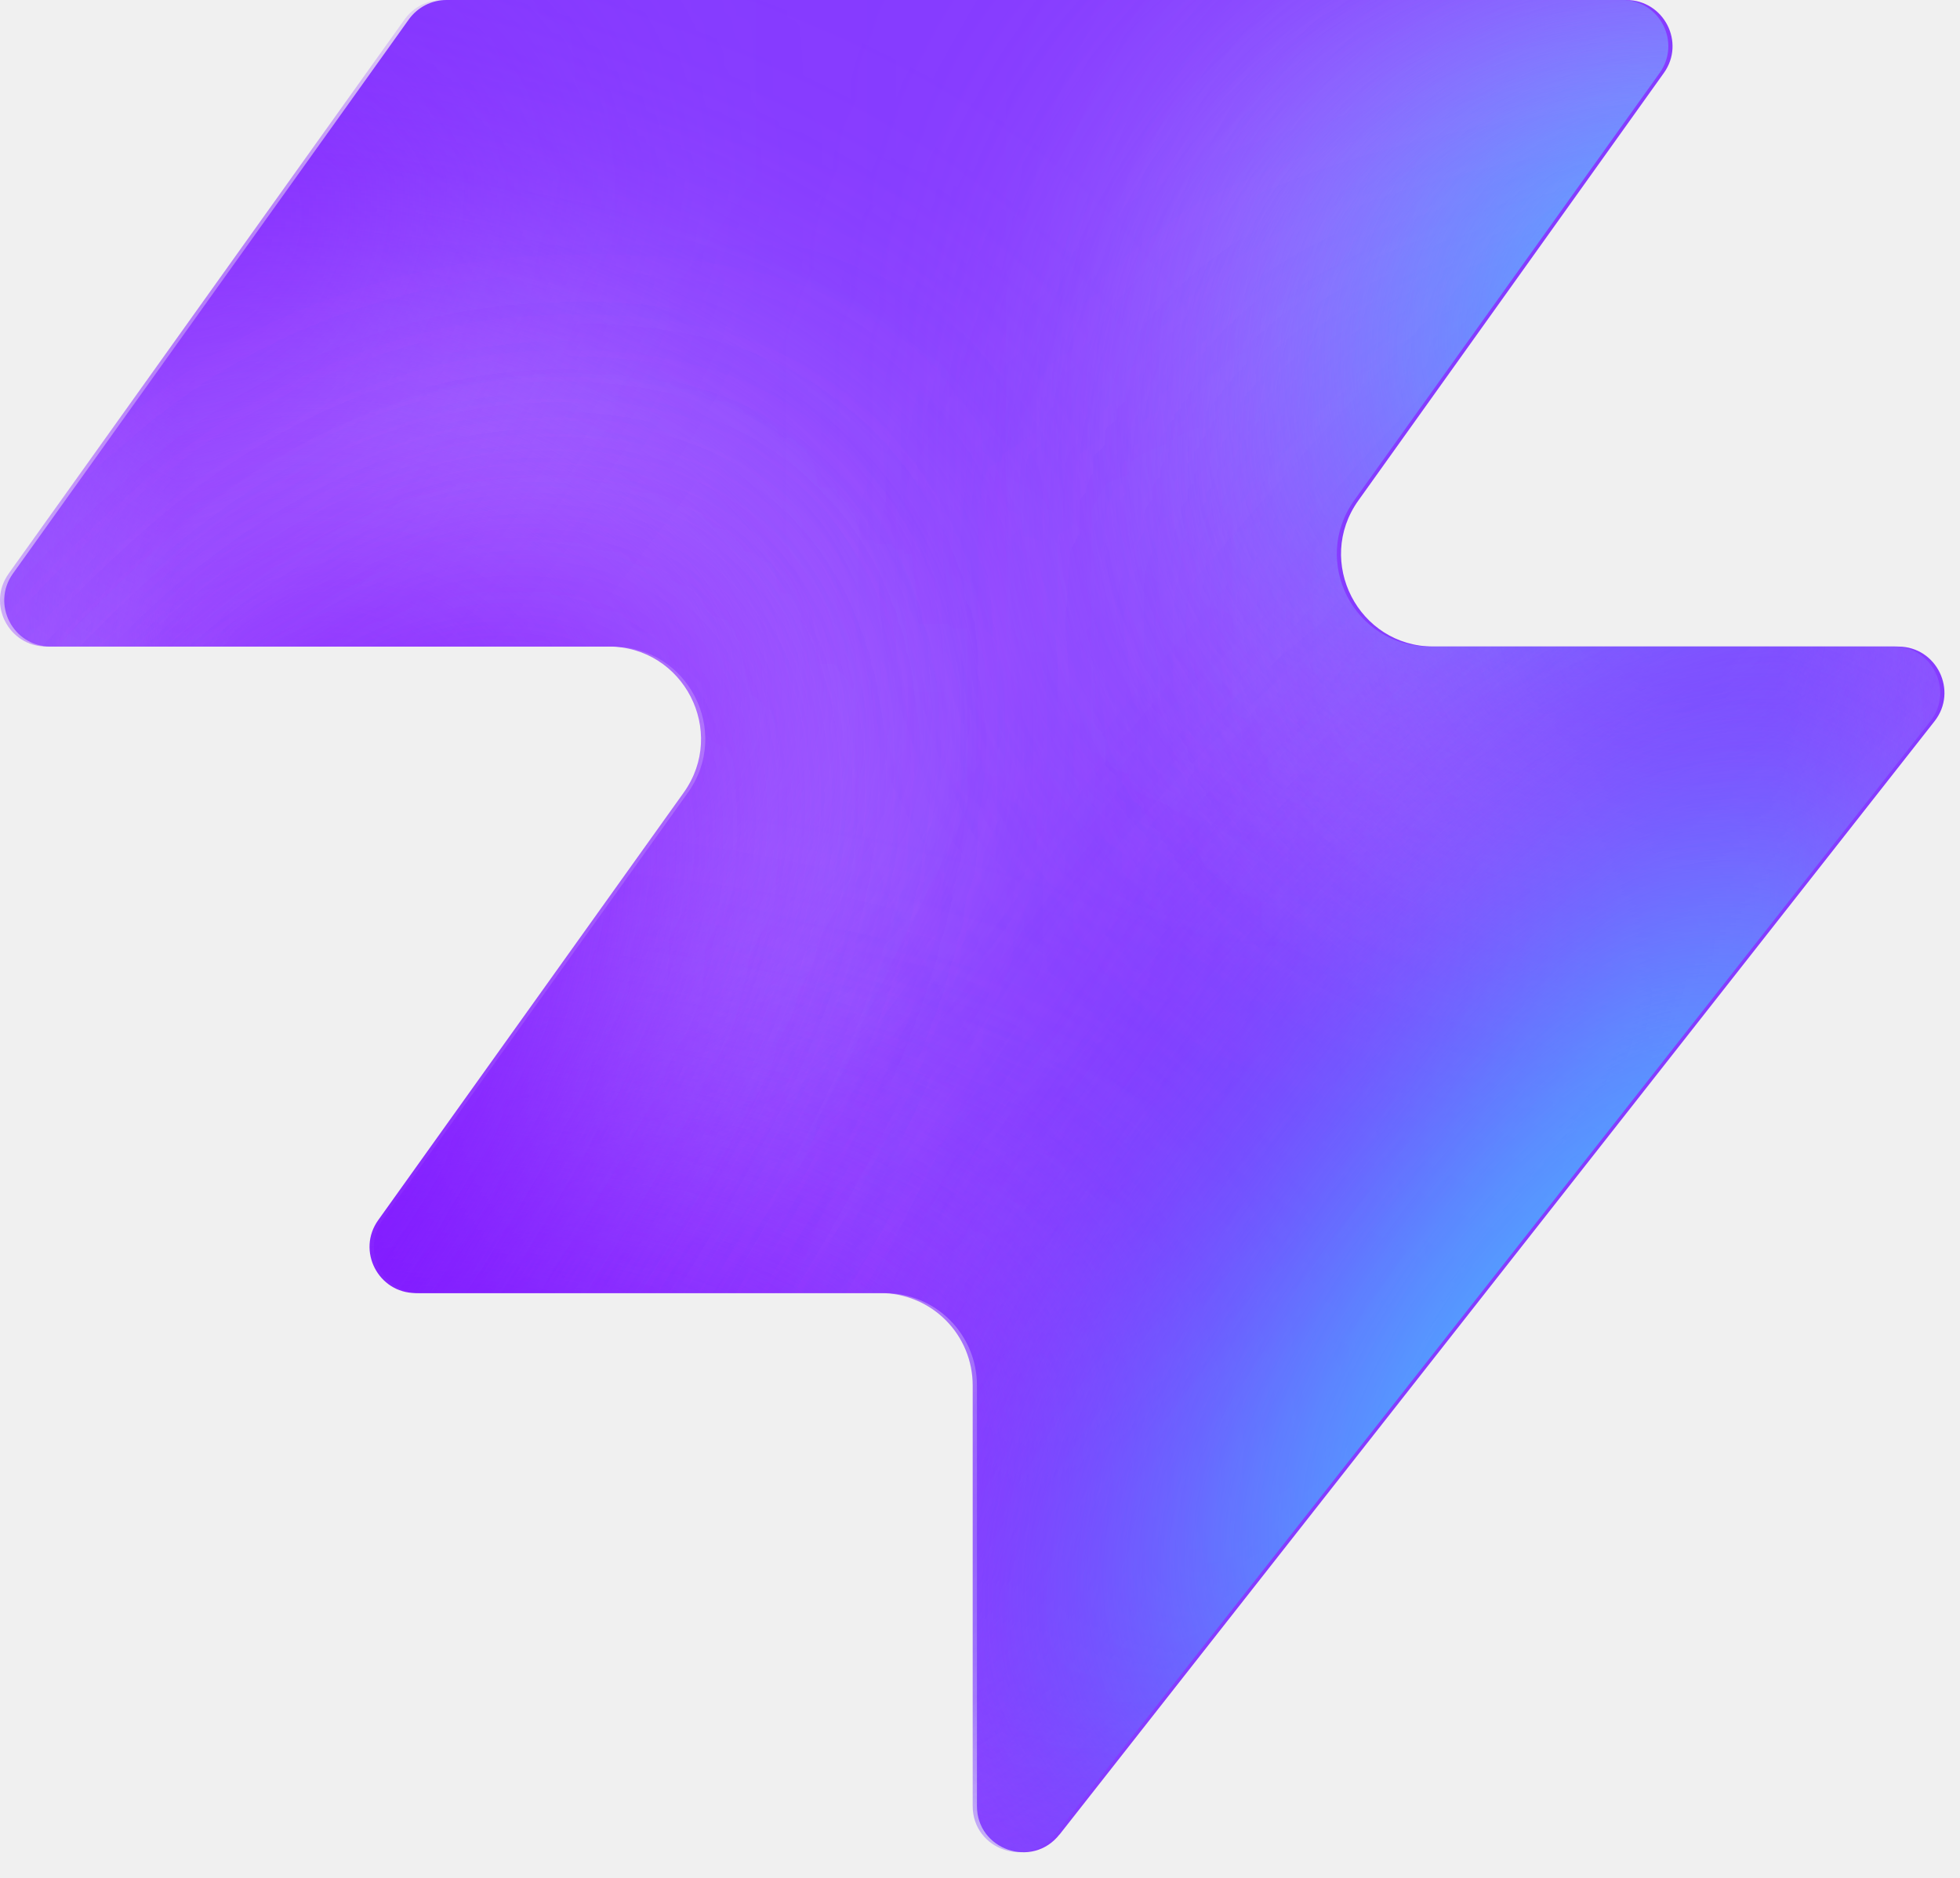
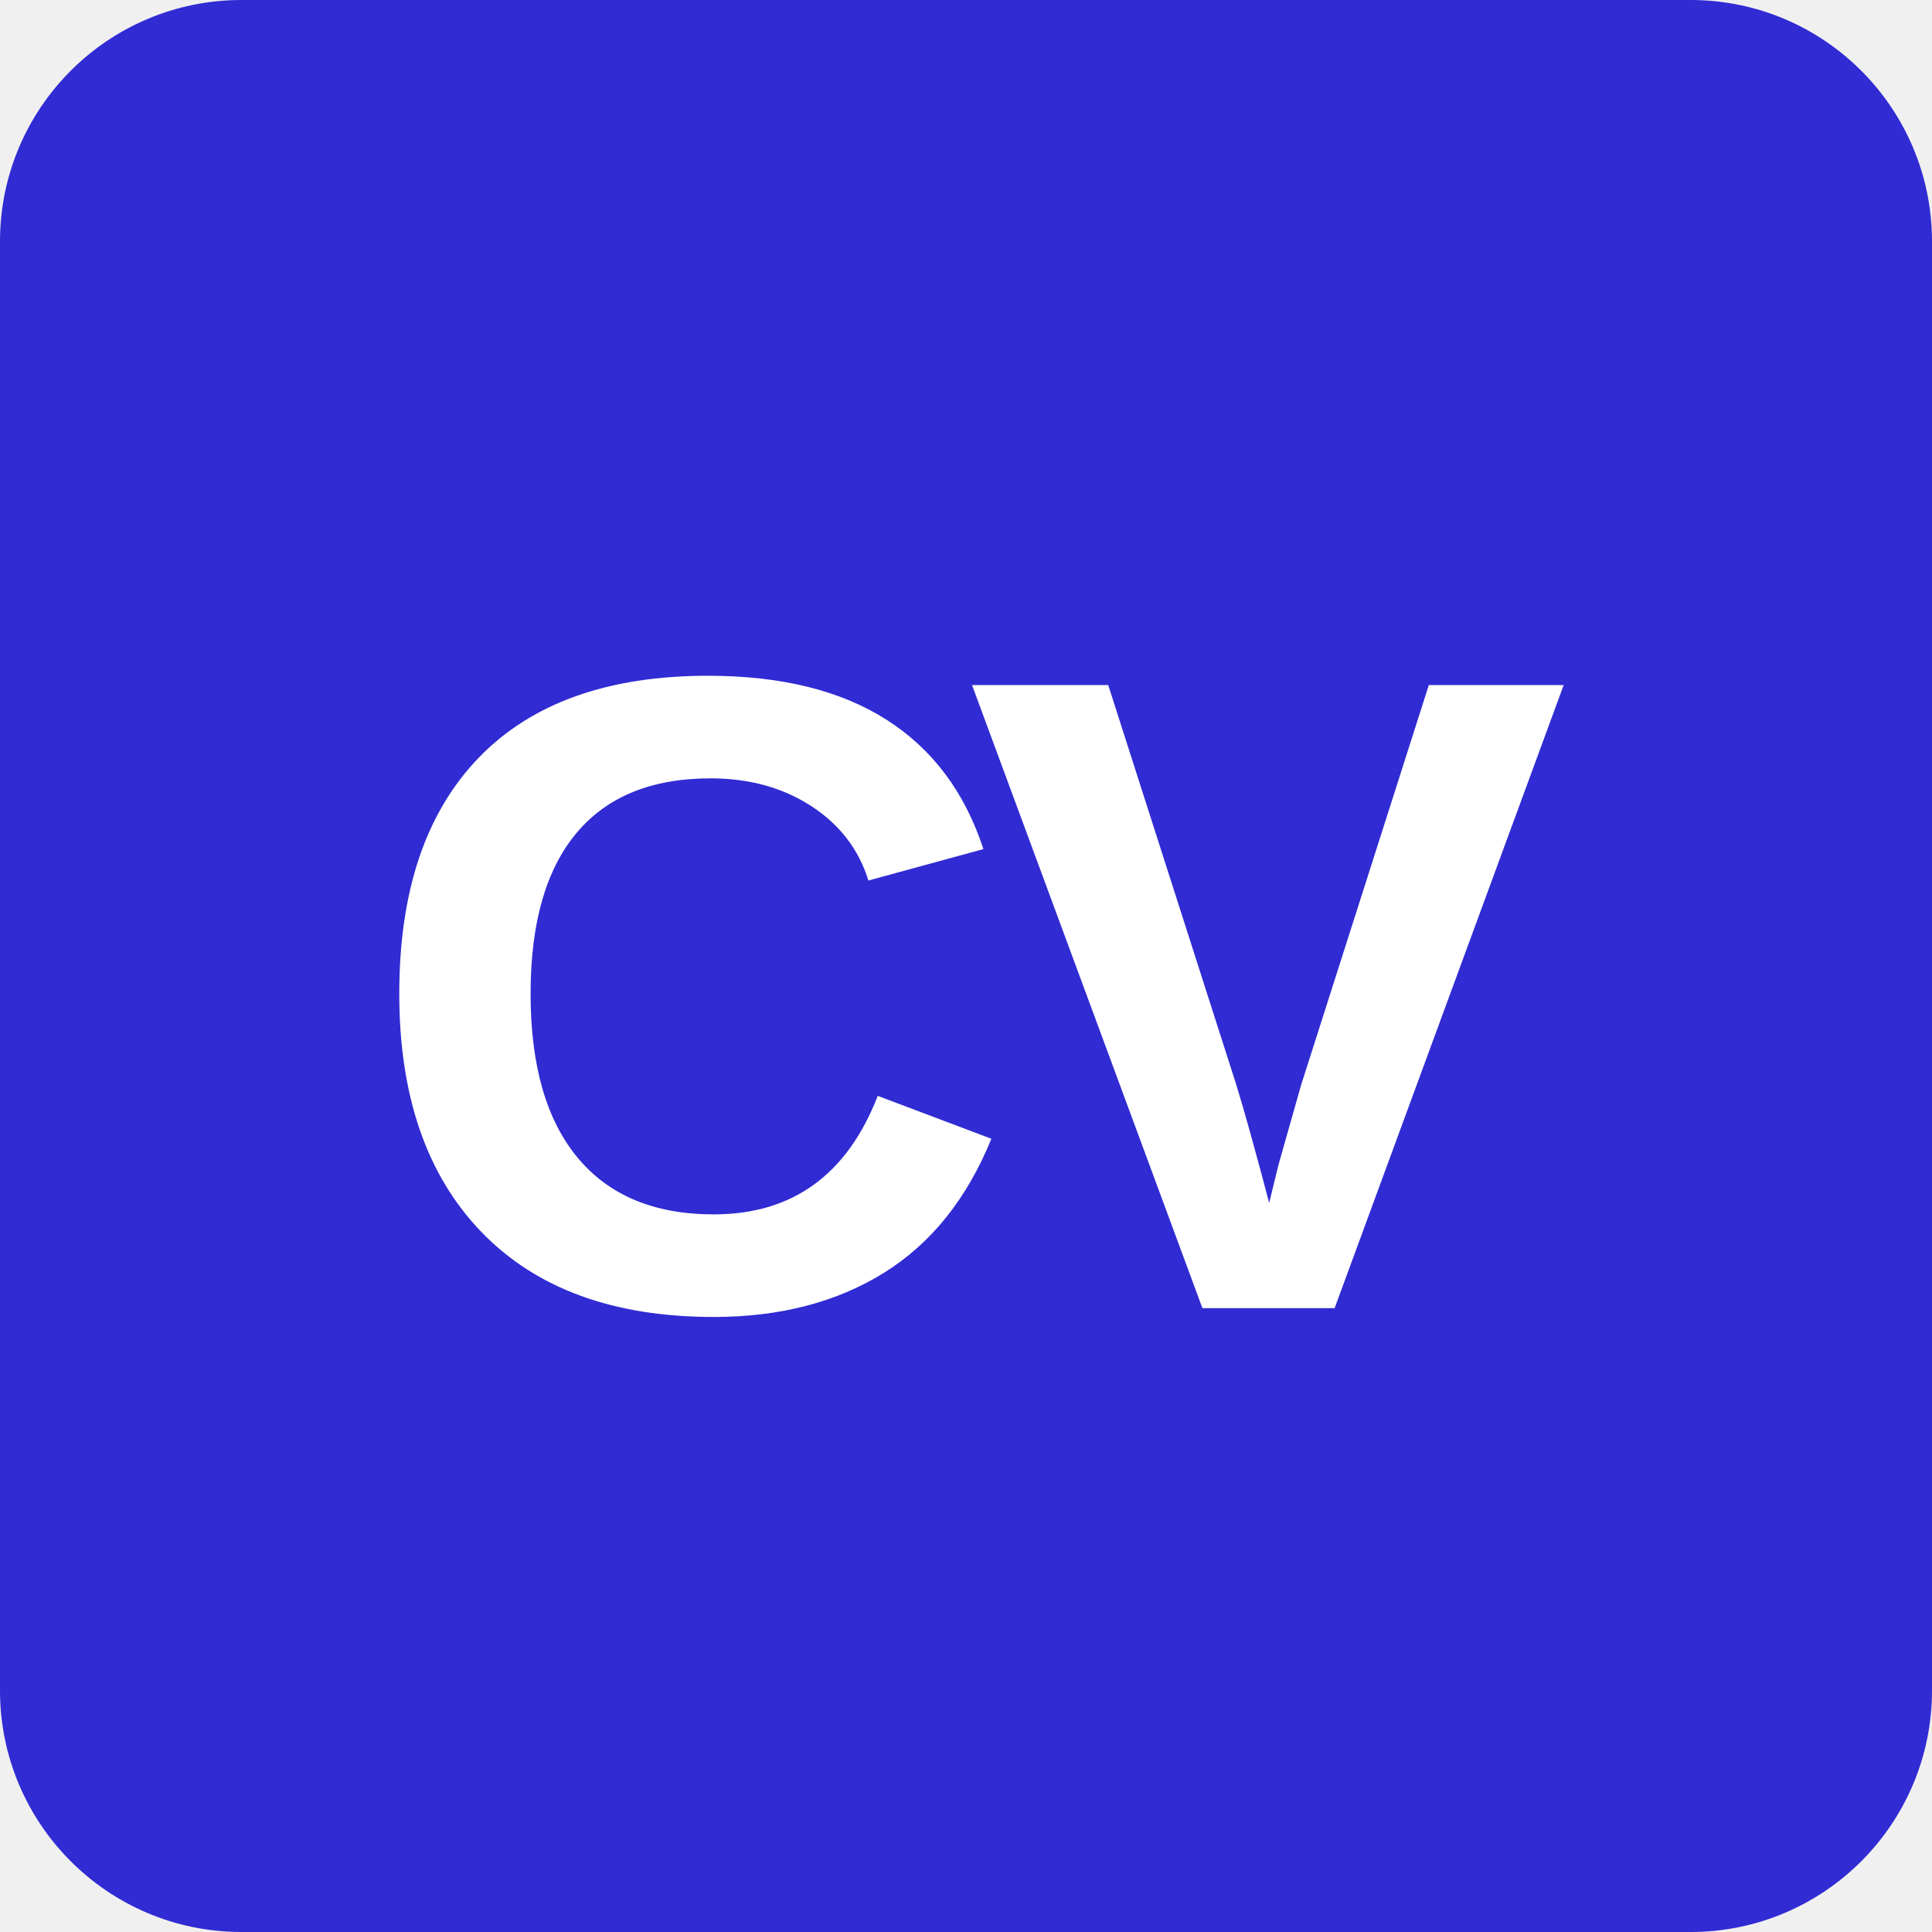
- <svg xmlns="http://www.w3.org/2000/svg" width="48" height="46" fill="none" viewBox="0 0 48 46">
-   <path fill="#863bff" d="M25.946 44.938c-.664.845-2.021.375-2.021-.698V33.937a2.26 2.26 0 0 0-2.262-2.262H10.287c-.92 0-1.456-1.04-.92-1.788l7.48-10.471c1.07-1.497 0-3.578-1.842-3.578H1.237c-.92 0-1.456-1.04-.92-1.788L10.013.474c.214-.297.556-.474.92-.474h28.894c.92 0 1.456 1.04.92 1.788l-7.48 10.471c-1.07 1.498 0 3.579 1.842 3.579h11.377c.943 0 1.473 1.088.89 1.83L25.947 44.94z" style="fill:#863bff;fill:color(display-p3 .525 .23 1);fill-opacity:1" />
-   <mask id="a" width="48" height="46" x="0" y="0" maskUnits="userSpaceOnUse" style="mask-type:alpha">
-     <path fill="#000" d="M25.842 44.938c-.664.844-2.021.375-2.021-.698V33.937a2.26 2.26 0 0 0-2.262-2.262H10.183c-.92 0-1.456-1.04-.92-1.788l7.48-10.471c1.07-1.498 0-3.579-1.842-3.579H1.133c-.92 0-1.456-1.04-.92-1.787L9.91.473c.214-.297.556-.474.92-.474h28.894c.92 0 1.456 1.04.92 1.788l-7.48 10.471c-1.07 1.498 0 3.578 1.842 3.578h11.377c.943 0 1.473 1.088.89 1.832L25.843 44.94z" style="fill:#000;fill-opacity:1" />
-   </mask>
-   <g mask="url(#a)">
-     <g filter="url(#b)">
-       <ellipse cx="5.508" cy="14.704" fill="#ede6ff" rx="5.508" ry="14.704" style="fill:#ede6ff;fill:color(display-p3 .927 .903 1);fill-opacity:1" transform="matrix(.00324 1 1 -.00324 -4.47 31.516)" />
-     </g>
-     <g filter="url(#c)">
-       <ellipse cx="10.399" cy="29.851" fill="#ede6ff" rx="10.399" ry="29.851" style="fill:#ede6ff;fill:color(display-p3 .927 .903 1);fill-opacity:1" transform="matrix(.00324 1 1 -.00324 -39.328 7.883)" />
-     </g>
-     <g filter="url(#d)">
-       <ellipse cx="5.508" cy="30.487" fill="#7e14ff" rx="5.508" ry="30.487" style="fill:#7e14ff;fill:color(display-p3 .492 .077 1);fill-opacity:1" transform="rotate(89.814 -25.913 -14.639)scale(1 -1)" />
-     </g>
-     <g filter="url(#e)">
-       <ellipse cx="5.508" cy="30.599" fill="#7e14ff" rx="5.508" ry="30.599" style="fill:#7e14ff;fill:color(display-p3 .492 .077 1);fill-opacity:1" transform="rotate(89.814 -32.644 -3.334)scale(1 -1)" />
-     </g>
-     <g filter="url(#f)">
-       <ellipse cx="5.508" cy="30.599" fill="#7e14ff" rx="5.508" ry="30.599" style="fill:#7e14ff;fill:color(display-p3 .492 .077 1);fill-opacity:1" transform="matrix(.00324 1 1 -.00324 -34.34 30.47)" />
-     </g>
-     <g filter="url(#g)">
-       <ellipse cx="14.072" cy="22.078" fill="#ede6ff" rx="14.072" ry="22.078" style="fill:#ede6ff;fill:color(display-p3 .927 .903 1);fill-opacity:1" transform="rotate(93.35 24.506 48.493)scale(-1 1)" />
-     </g>
-     <g filter="url(#h)">
-       <ellipse cx="3.47" cy="21.501" fill="#7e14ff" rx="3.47" ry="21.501" style="fill:#7e14ff;fill:color(display-p3 .492 .077 1);fill-opacity:1" transform="rotate(89.009 28.708 47.59)scale(-1 1)" />
-     </g>
-     <g filter="url(#i)">
-       <ellipse cx="3.47" cy="21.501" fill="#7e14ff" rx="3.47" ry="21.501" style="fill:#7e14ff;fill:color(display-p3 .492 .077 1);fill-opacity:1" transform="rotate(89.009 28.708 47.59)scale(-1 1)" />
-     </g>
-     <g filter="url(#j)">
-       <ellipse cx=".387" cy="8.972" fill="#7e14ff" rx="4.407" ry="29.108" style="fill:#7e14ff;fill:color(display-p3 .492 .077 1);fill-opacity:1" transform="rotate(39.51 .387 8.972)" />
-     </g>
-     <g filter="url(#k)">
-       <ellipse cx="47.523" cy="-6.092" fill="#7e14ff" rx="4.407" ry="29.108" style="fill:#7e14ff;fill:color(display-p3 .492 .077 1);fill-opacity:1" transform="rotate(37.892 47.523 -6.092)" />
-     </g>
-     <g filter="url(#l)">
-       <ellipse cx="41.412" cy="6.333" fill="#47bfff" rx="5.971" ry="9.665" style="fill:#47bfff;fill:color(display-p3 .28 .748 1);fill-opacity:1" transform="rotate(37.892 41.412 6.333)" />
-     </g>
-     <g filter="url(#m)">
-       <ellipse cx="-1.879" cy="38.332" fill="#7e14ff" rx="4.407" ry="29.108" style="fill:#7e14ff;fill:color(display-p3 .492 .077 1);fill-opacity:1" transform="rotate(37.892 -1.88 38.332)" />
-     </g>
-     <g filter="url(#n)">
-       <ellipse cx="-1.879" cy="38.332" fill="#7e14ff" rx="4.407" ry="29.108" style="fill:#7e14ff;fill:color(display-p3 .492 .077 1);fill-opacity:1" transform="rotate(37.892 -1.88 38.332)" />
-     </g>
-     <g filter="url(#o)">
-       <ellipse cx="35.651" cy="29.907" fill="#7e14ff" rx="4.407" ry="29.108" style="fill:#7e14ff;fill:color(display-p3 .492 .077 1);fill-opacity:1" transform="rotate(37.892 35.651 29.907)" />
-     </g>
-     <g filter="url(#p)">
-       <ellipse cx="38.418" cy="32.4" fill="#47bfff" rx="5.971" ry="15.297" style="fill:#47bfff;fill:color(display-p3 .28 .748 1);fill-opacity:1" transform="rotate(37.892 38.418 32.4)" />
-     </g>
-   </g>
-   <defs>
-     <filter id="b" width="60.045" height="41.654" x="-19.77" y="16.149" color-interpolation-filters="sRGB" filterUnits="userSpaceOnUse">
-       <feFlood flood-opacity="0" result="BackgroundImageFix" />
-       <feBlend in="SourceGraphic" in2="BackgroundImageFix" result="shape" />
-       <feGaussianBlur result="effect1_foregroundBlur_2002_17158" stdDeviation="7.659" />
-     </filter>
-     <filter id="c" width="90.34" height="51.437" x="-54.613" y="-7.533" color-interpolation-filters="sRGB" filterUnits="userSpaceOnUse">
-       <feFlood flood-opacity="0" result="BackgroundImageFix" />
-       <feBlend in="SourceGraphic" in2="BackgroundImageFix" result="shape" />
-       <feGaussianBlur result="effect1_foregroundBlur_2002_17158" stdDeviation="7.659" />
-     </filter>
-     <filter id="d" width="79.355" height="29.4" x="-49.64" y="2.03" color-interpolation-filters="sRGB" filterUnits="userSpaceOnUse">
-       <feFlood flood-opacity="0" result="BackgroundImageFix" />
-       <feBlend in="SourceGraphic" in2="BackgroundImageFix" result="shape" />
-       <feGaussianBlur result="effect1_foregroundBlur_2002_17158" stdDeviation="4.596" />
-     </filter>
-     <filter id="e" width="79.579" height="29.4" x="-45.045" y="20.029" color-interpolation-filters="sRGB" filterUnits="userSpaceOnUse">
-       <feFlood flood-opacity="0" result="BackgroundImageFix" />
-       <feBlend in="SourceGraphic" in2="BackgroundImageFix" result="shape" />
-       <feGaussianBlur result="effect1_foregroundBlur_2002_17158" stdDeviation="4.596" />
-     </filter>
-     <filter id="f" width="79.579" height="29.4" x="-43.513" y="21.178" color-interpolation-filters="sRGB" filterUnits="userSpaceOnUse">
-       <feFlood flood-opacity="0" result="BackgroundImageFix" />
-       <feBlend in="SourceGraphic" in2="BackgroundImageFix" result="shape" />
-       <feGaussianBlur result="effect1_foregroundBlur_2002_17158" stdDeviation="4.596" />
-     </filter>
-     <filter id="g" width="74.749" height="58.852" x="15.756" y="-17.901" color-interpolation-filters="sRGB" filterUnits="userSpaceOnUse">
-       <feFlood flood-opacity="0" result="BackgroundImageFix" />
-       <feBlend in="SourceGraphic" in2="BackgroundImageFix" result="shape" />
-       <feGaussianBlur result="effect1_foregroundBlur_2002_17158" stdDeviation="7.659" />
-     </filter>
-     <filter id="h" width="61.377" height="25.362" x="23.548" y="2.284" color-interpolation-filters="sRGB" filterUnits="userSpaceOnUse">
-       <feFlood flood-opacity="0" result="BackgroundImageFix" />
-       <feBlend in="SourceGraphic" in2="BackgroundImageFix" result="shape" />
-       <feGaussianBlur result="effect1_foregroundBlur_2002_17158" stdDeviation="4.596" />
-     </filter>
-     <filter id="i" width="61.377" height="25.362" x="23.548" y="2.284" color-interpolation-filters="sRGB" filterUnits="userSpaceOnUse">
-       <feFlood flood-opacity="0" result="BackgroundImageFix" />
-       <feBlend in="SourceGraphic" in2="BackgroundImageFix" result="shape" />
-       <feGaussianBlur result="effect1_foregroundBlur_2002_17158" stdDeviation="4.596" />
-     </filter>
-     <filter id="j" width="56.045" height="63.649" x="-27.636" y="-22.853" color-interpolation-filters="sRGB" filterUnits="userSpaceOnUse">
-       <feFlood flood-opacity="0" result="BackgroundImageFix" />
-       <feBlend in="SourceGraphic" in2="BackgroundImageFix" result="shape" />
-       <feGaussianBlur result="effect1_foregroundBlur_2002_17158" stdDeviation="4.596" />
-     </filter>
-     <filter id="k" width="54.814" height="64.646" x="20.116" y="-38.415" color-interpolation-filters="sRGB" filterUnits="userSpaceOnUse">
-       <feFlood flood-opacity="0" result="BackgroundImageFix" />
-       <feBlend in="SourceGraphic" in2="BackgroundImageFix" result="shape" />
-       <feGaussianBlur result="effect1_foregroundBlur_2002_17158" stdDeviation="4.596" />
-     </filter>
-     <filter id="l" width="33.541" height="35.313" x="24.641" y="-11.323" color-interpolation-filters="sRGB" filterUnits="userSpaceOnUse">
-       <feFlood flood-opacity="0" result="BackgroundImageFix" />
-       <feBlend in="SourceGraphic" in2="BackgroundImageFix" result="shape" />
-       <feGaussianBlur result="effect1_foregroundBlur_2002_17158" stdDeviation="4.596" />
-     </filter>
-     <filter id="m" width="54.814" height="64.646" x="-29.286" y="6.009" color-interpolation-filters="sRGB" filterUnits="userSpaceOnUse">
-       <feFlood flood-opacity="0" result="BackgroundImageFix" />
-       <feBlend in="SourceGraphic" in2="BackgroundImageFix" result="shape" />
-       <feGaussianBlur result="effect1_foregroundBlur_2002_17158" stdDeviation="4.596" />
-     </filter>
-     <filter id="n" width="54.814" height="64.646" x="-29.286" y="6.009" color-interpolation-filters="sRGB" filterUnits="userSpaceOnUse">
-       <feFlood flood-opacity="0" result="BackgroundImageFix" />
-       <feBlend in="SourceGraphic" in2="BackgroundImageFix" result="shape" />
-       <feGaussianBlur result="effect1_foregroundBlur_2002_17158" stdDeviation="4.596" />
-     </filter>
-     <filter id="o" width="54.814" height="64.646" x="8.244" y="-2.416" color-interpolation-filters="sRGB" filterUnits="userSpaceOnUse">
-       <feFlood flood-opacity="0" result="BackgroundImageFix" />
-       <feBlend in="SourceGraphic" in2="BackgroundImageFix" result="shape" />
-       <feGaussianBlur result="effect1_foregroundBlur_2002_17158" stdDeviation="4.596" />
-     </filter>
-     <filter id="p" width="39.409" height="43.623" x="18.713" y="10.588" color-interpolation-filters="sRGB" filterUnits="userSpaceOnUse">
-       <feFlood flood-opacity="0" result="BackgroundImageFix" />
-       <feBlend in="SourceGraphic" in2="BackgroundImageFix" result="shape" />
-       <feGaussianBlur result="effect1_foregroundBlur_2002_17158" stdDeviation="4.596" />
-     </filter>
-   </defs>
+ <svg xmlns="http://www.w3.org/2000/svg" viewBox="0 0 768 768">
+   <rect width="768" height="768" rx="96" fill="#302bd3" />
+   <text x="384" y="520" fill="#fff" font-family="Arial, Helvetica, sans-serif" font-size="360" font-weight="700" letter-spacing="-20" text-anchor="middle">CV</text>
</svg>
